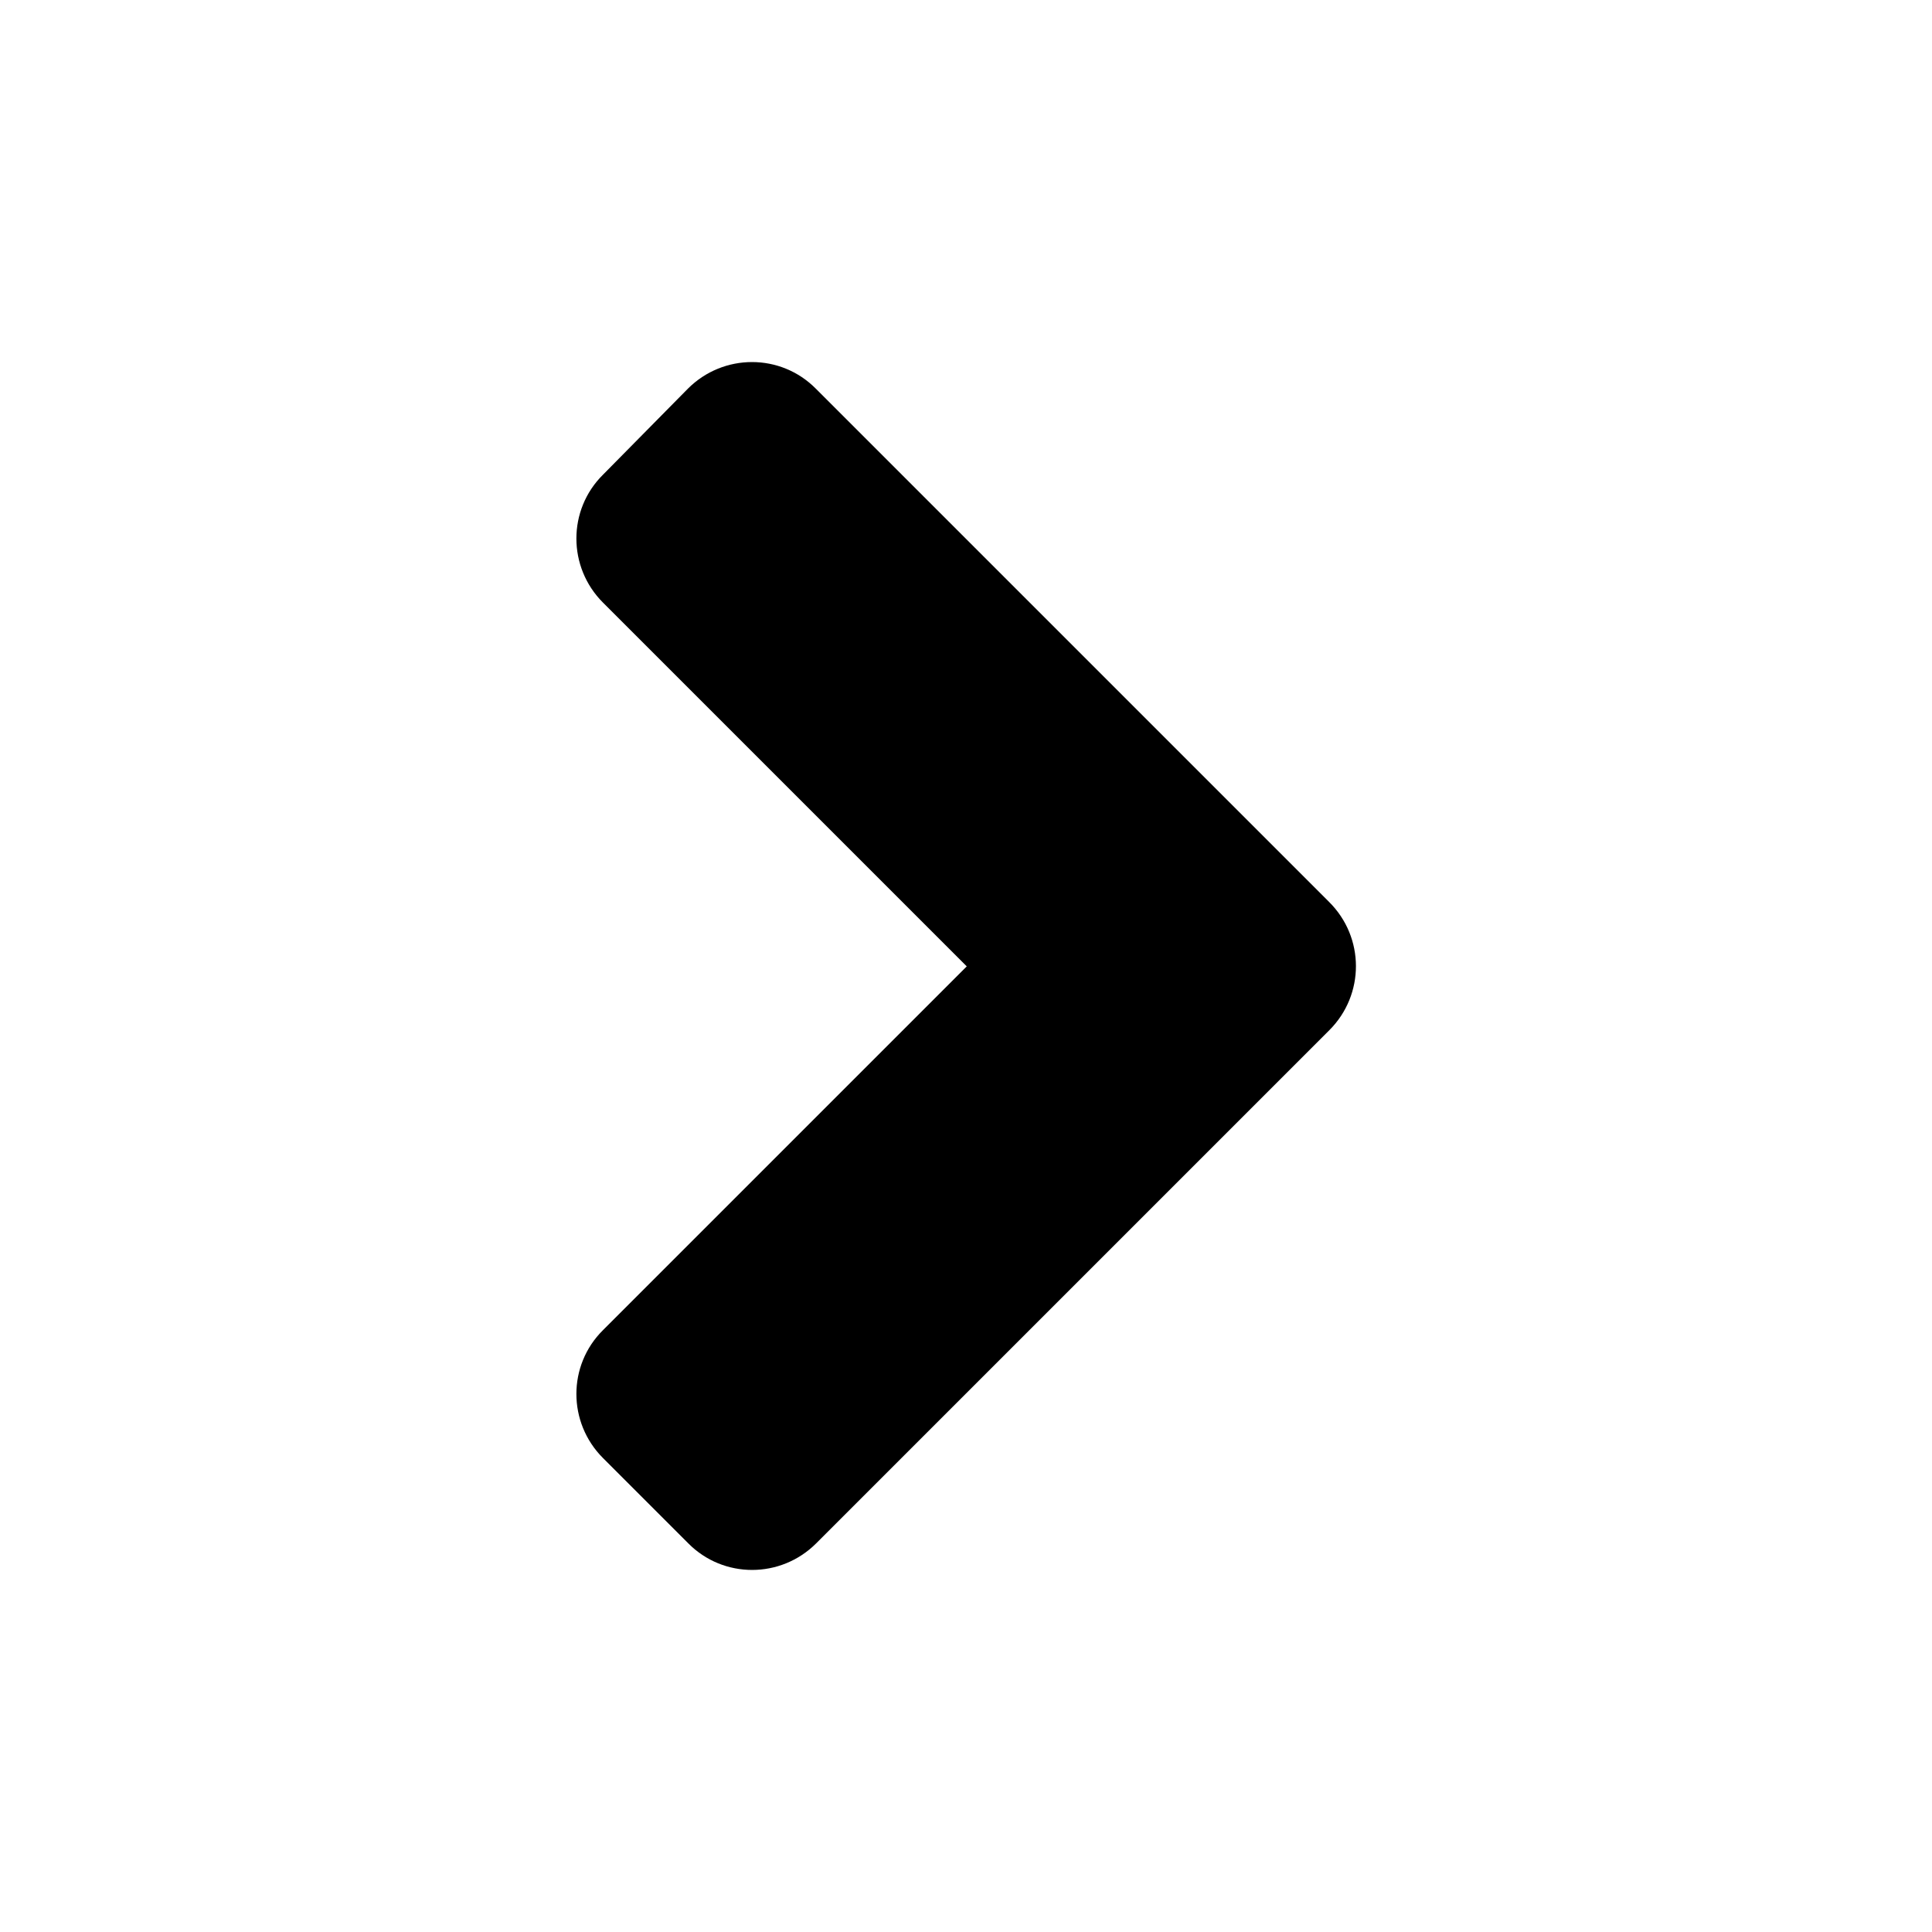
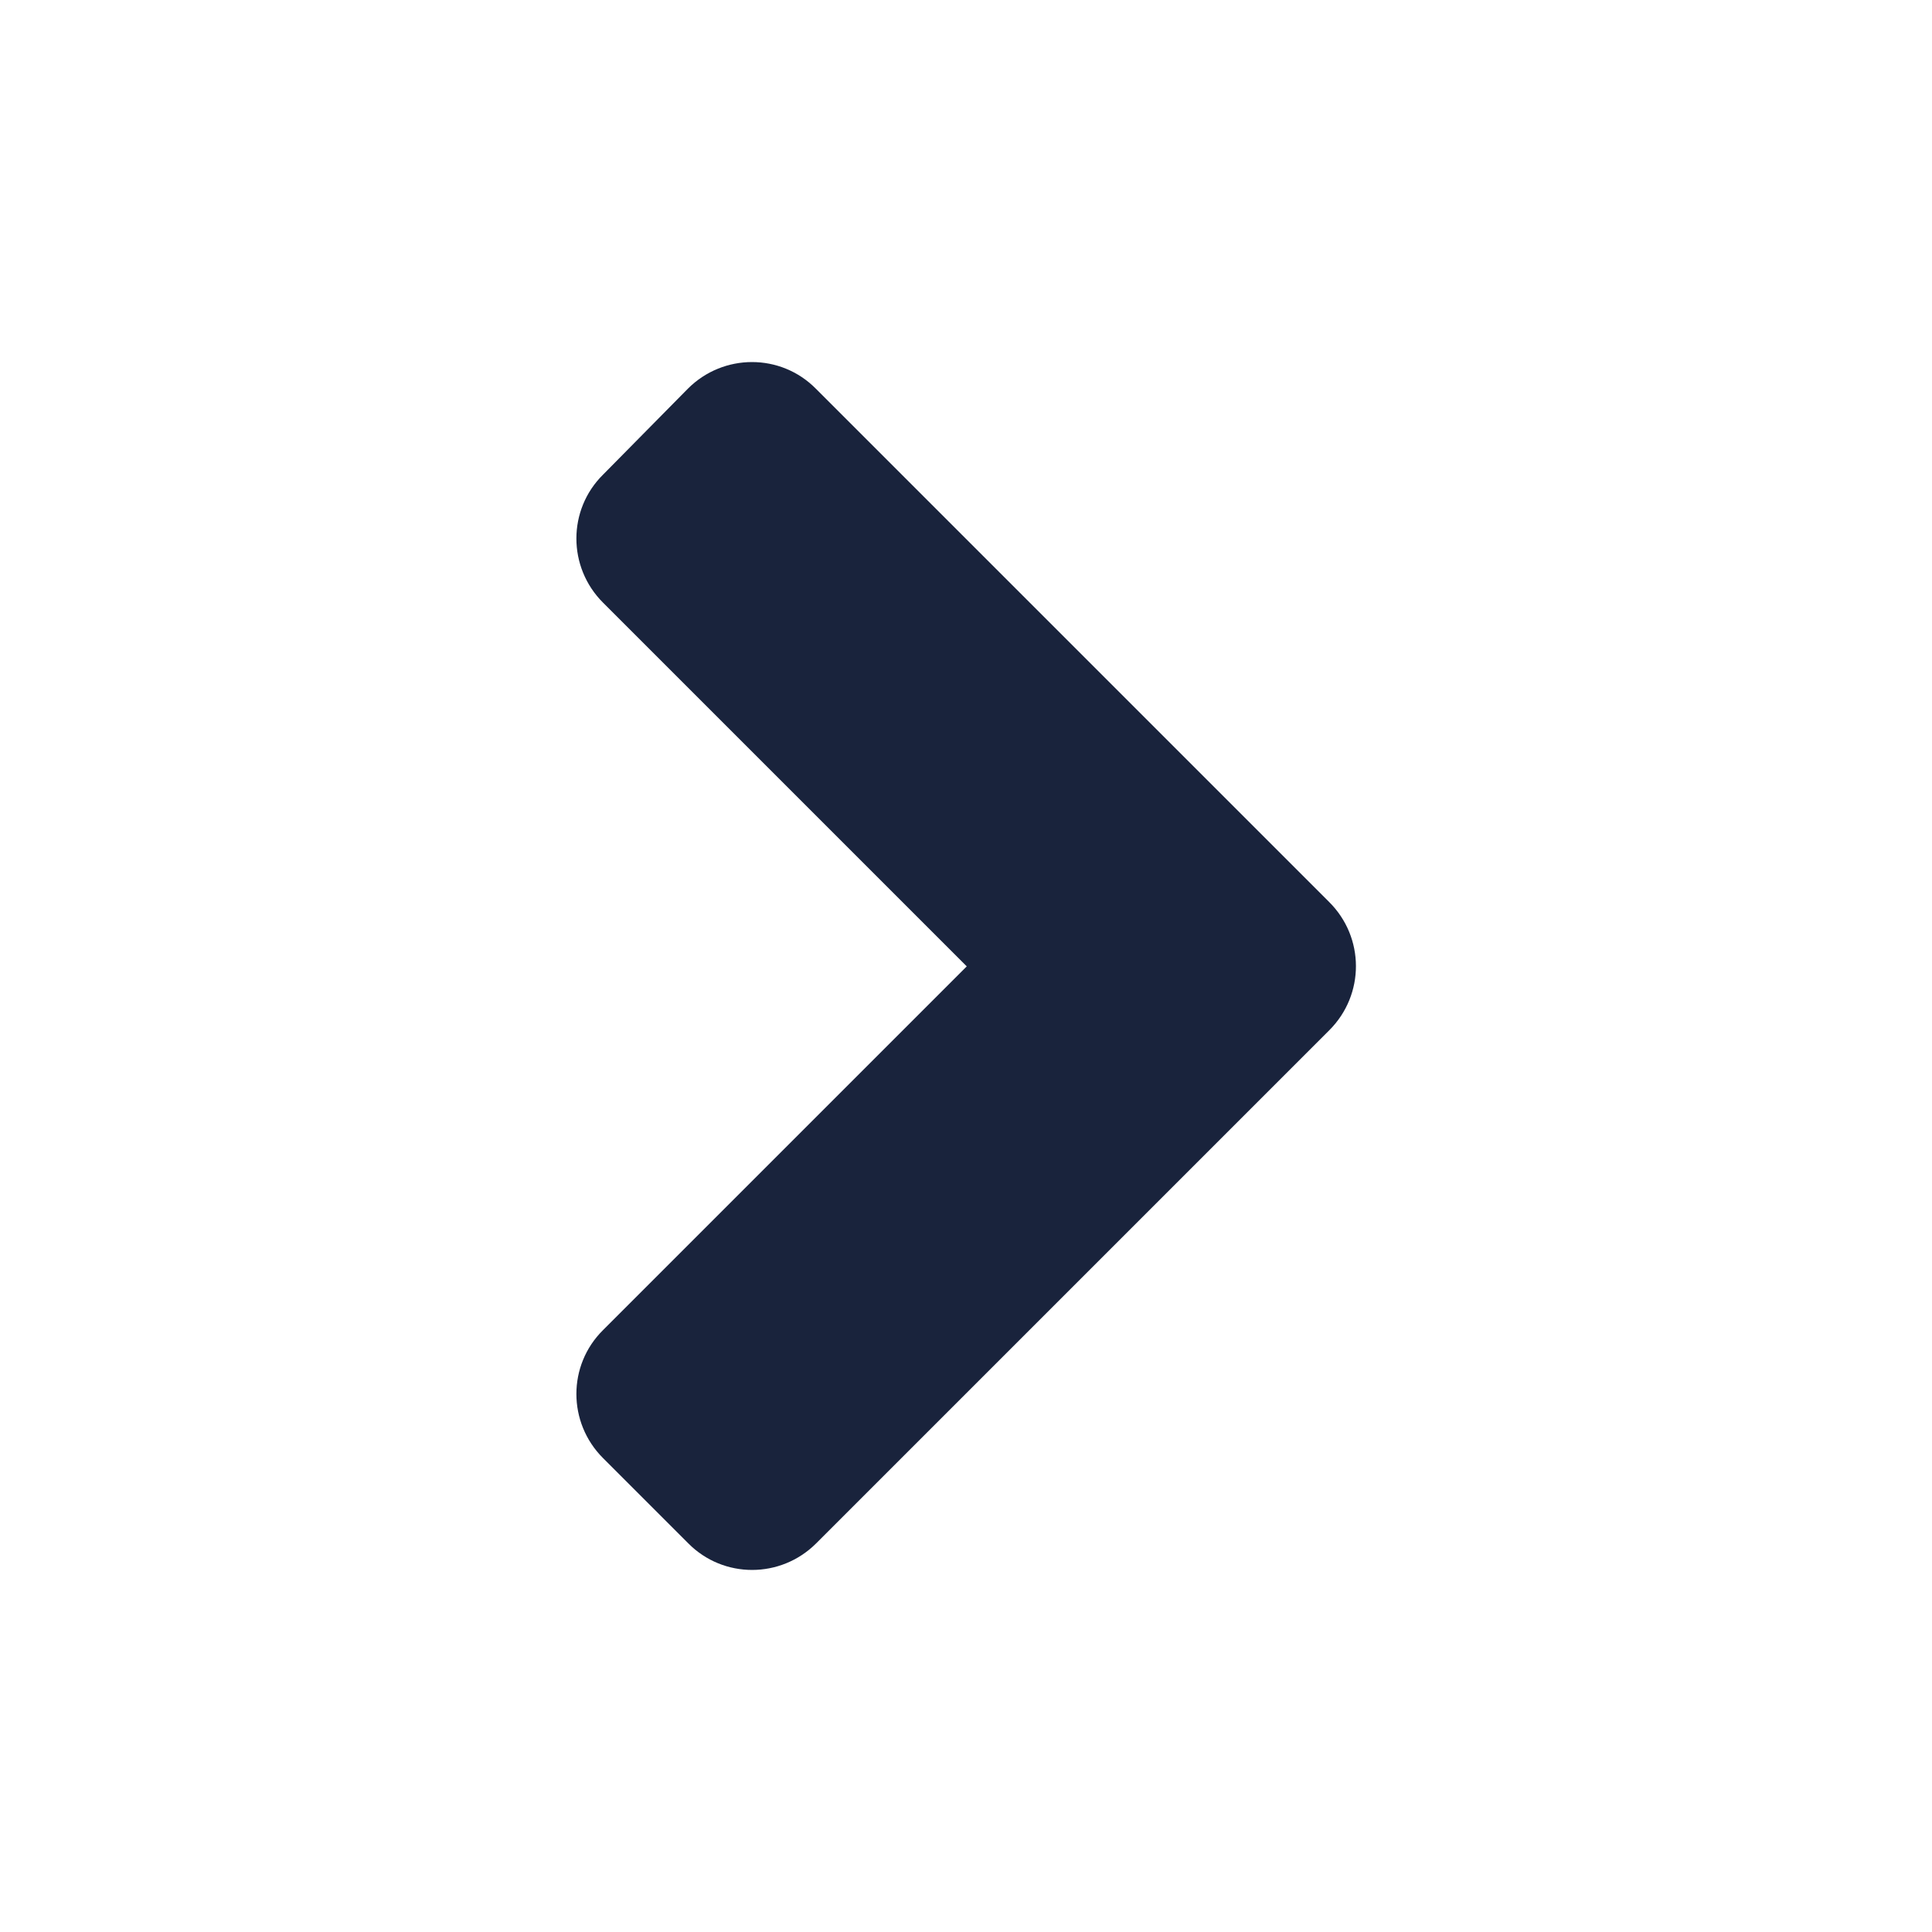
<svg xmlns="http://www.w3.org/2000/svg" aria-hidden="true" data-prefix="fas" data-icon="angle-right" class="svg-inline--fa fa-angle-right fa-w-8" role="img" width="100" height="100" viewBox="0 0 256 512">
-   <path fill="#000" d="M224.3 273l-136 136c-9.4 9.4-24.6 9.4-33.9 0l-22.6-22.6c-9.4-9.4-9.4-24.6 0-33.9l96.4-96.4-96.4-96.4c-9.4-9.4-9.4-24.6 0-33.9L54.3 103c9.4-9.4 24.6-9.4 33.9 0l136 136c9.5 9.4 9.5 24.6.1 34z" />
+   <path fill="#19233c" d="M224.3 273l-136 136c-9.4 9.4-24.6 9.4-33.9 0l-22.6-22.6c-9.4-9.4-9.4-24.6 0-33.9l96.4-96.4-96.4-96.4c-9.4-9.4-9.4-24.6 0-33.9L54.3 103c9.4-9.4 24.6-9.4 33.9 0l136 136c9.5 9.4 9.5 24.6.1 34z" />
</svg>
